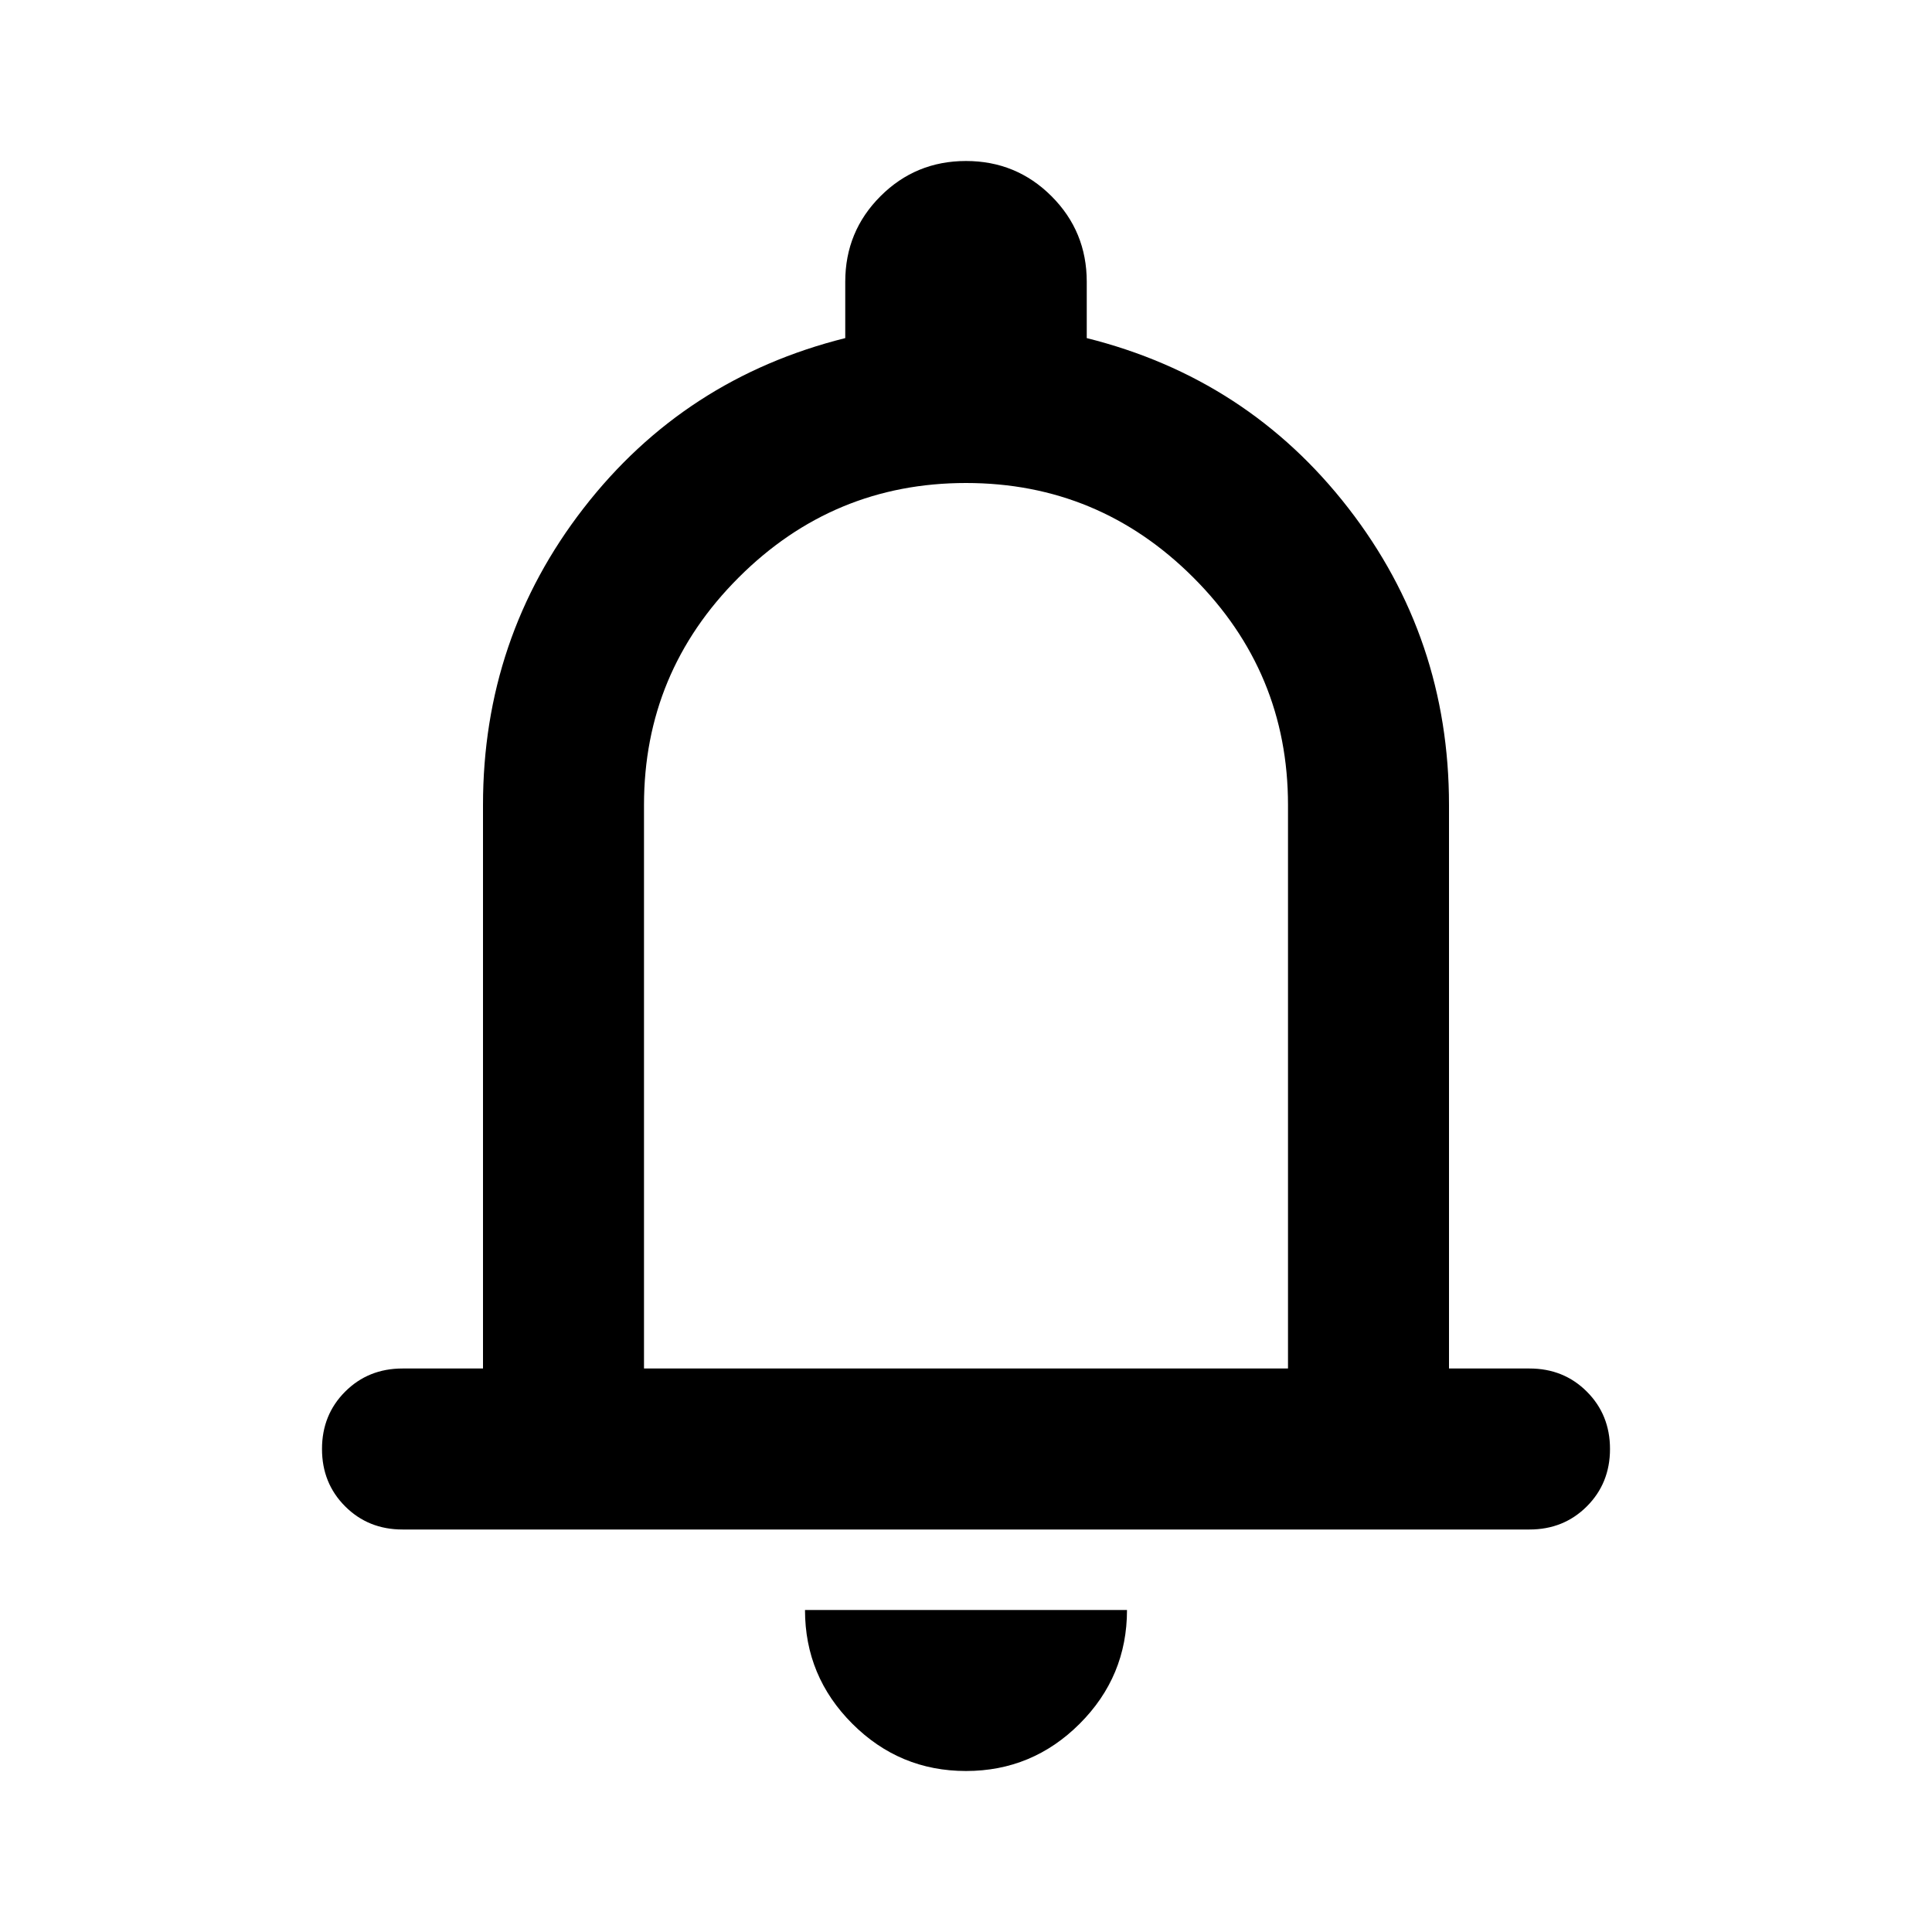
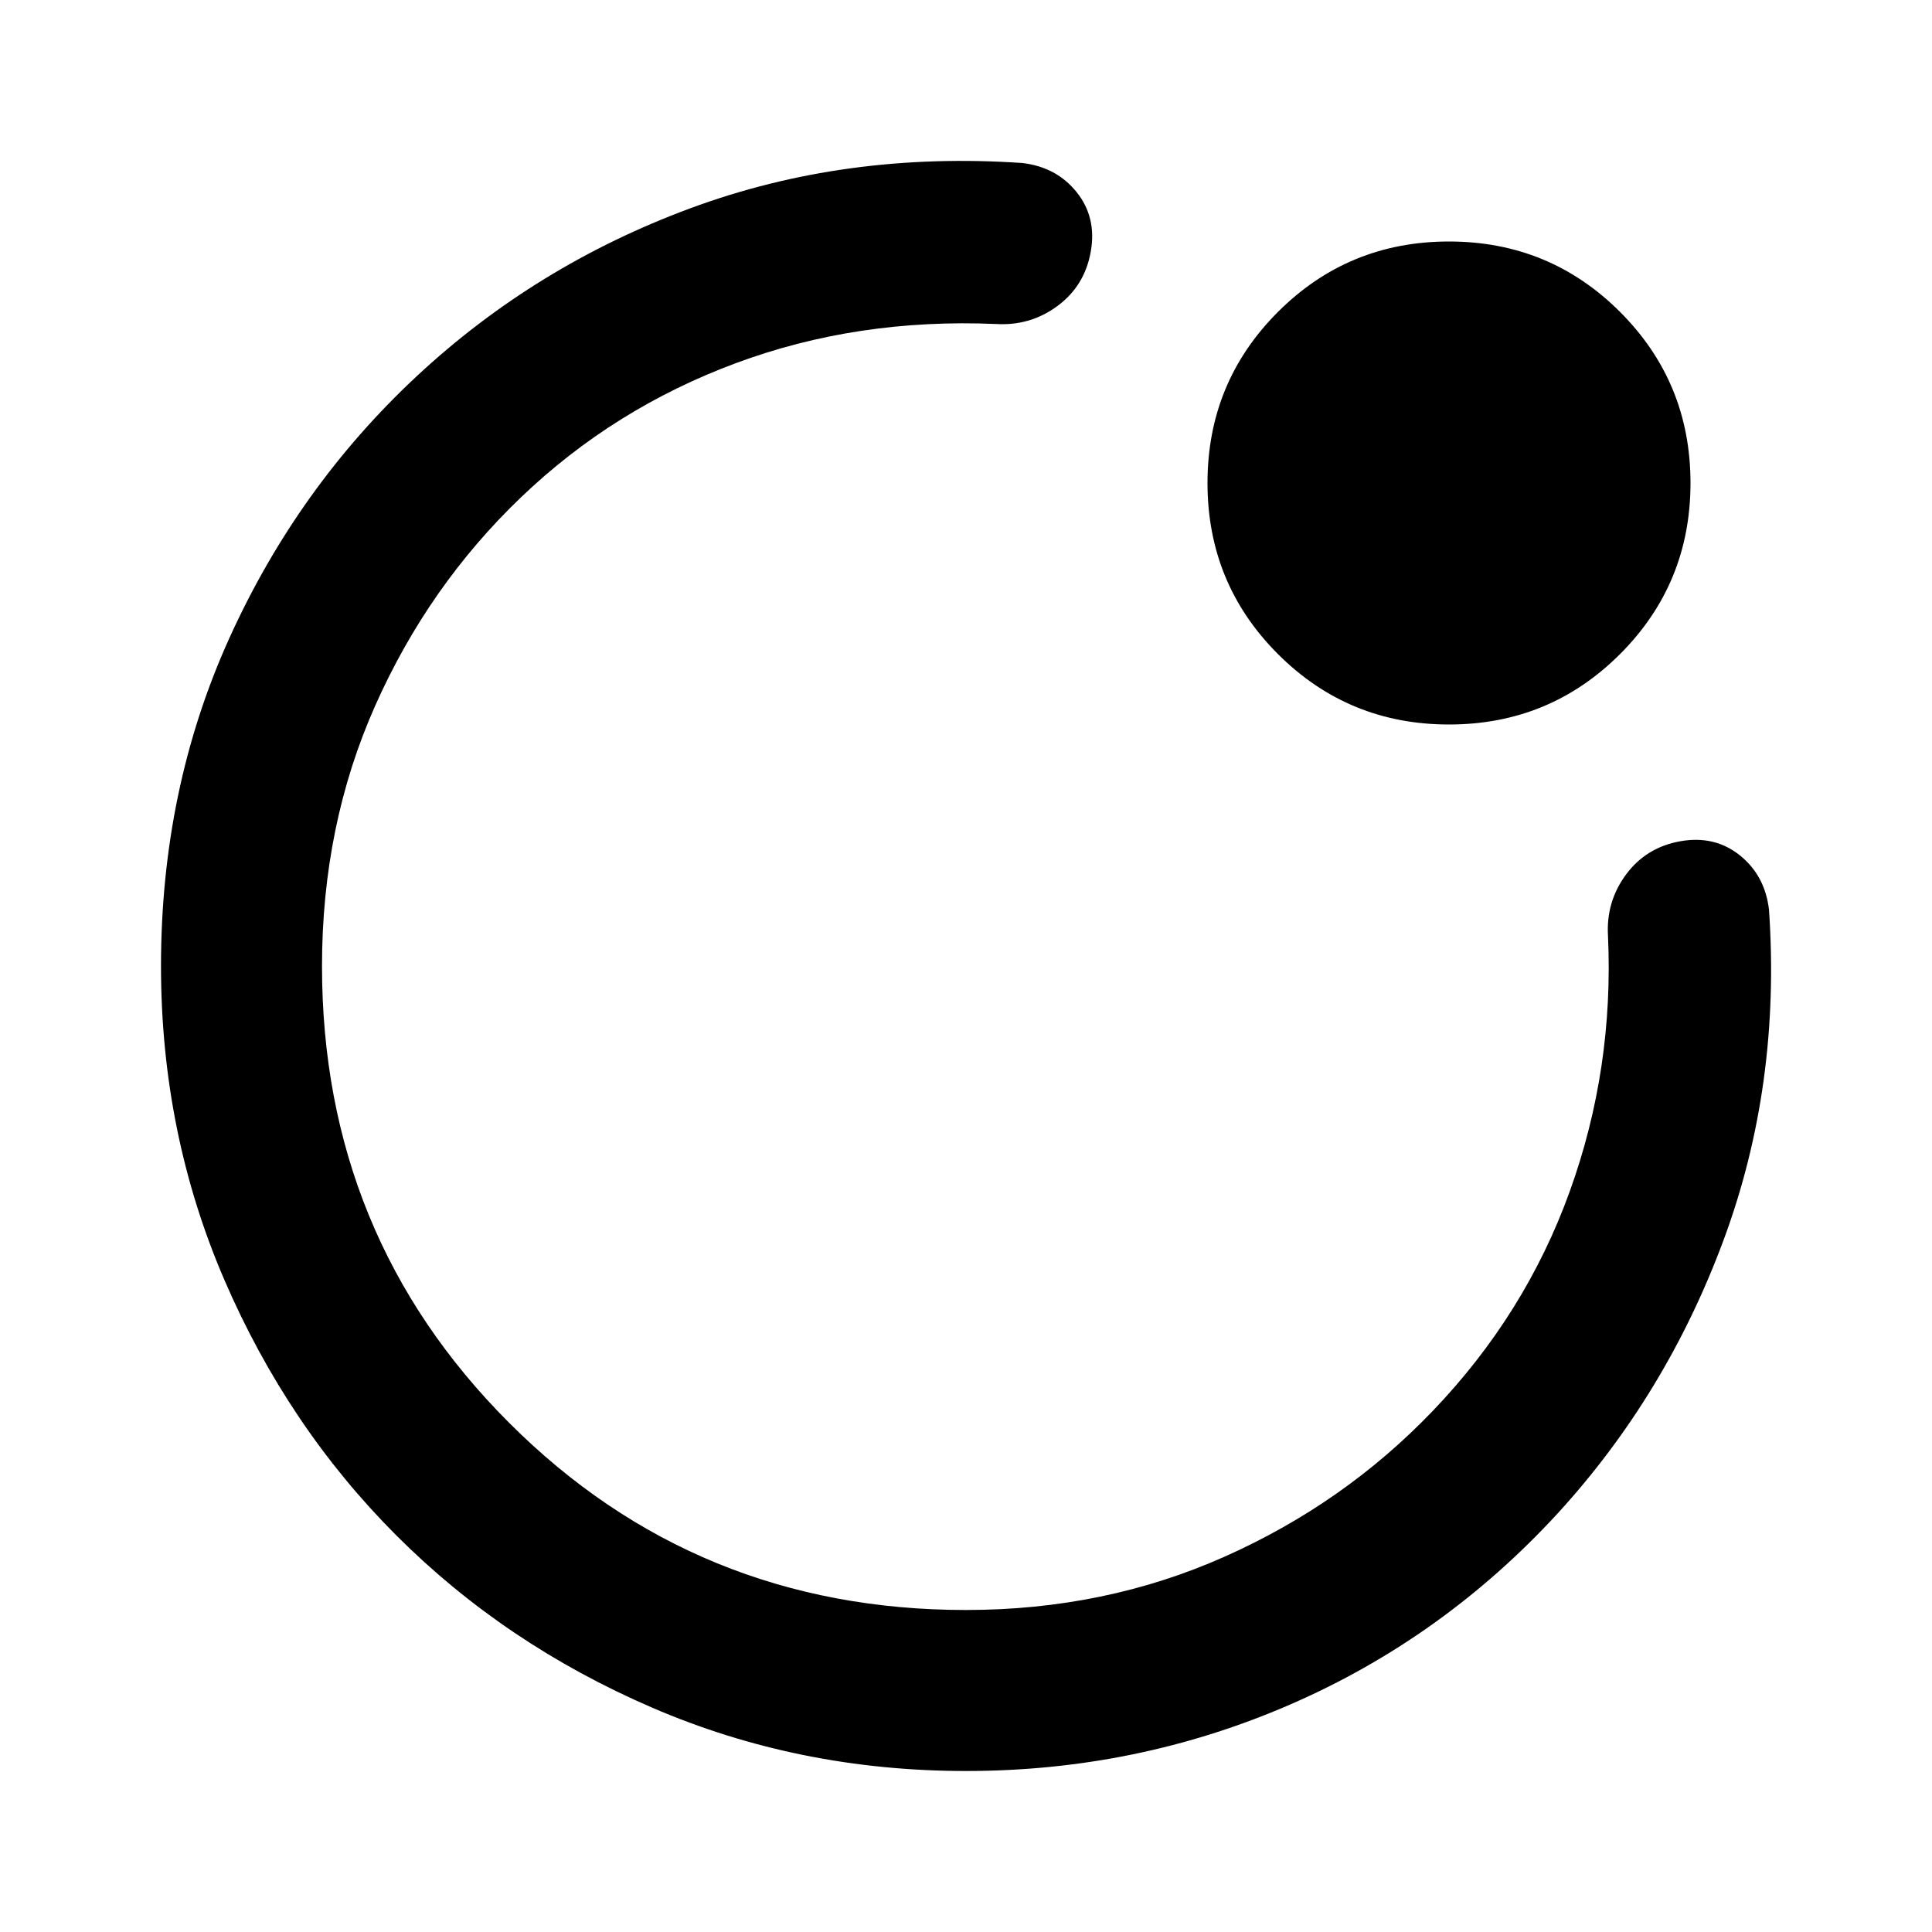
<svg xmlns="http://www.w3.org/2000/svg" height="24" viewBox="0 -960 960 960" width="24">
-   <path d="M200-200q-17 0-28.5-11.5T160-240q0-17 11.5-28.5T200-280h40v-280q0-83 50-147.5T420-792v-28q0-25 17.5-42.5T480-880q25 0 42.5 17.5T540-820v28q80 20 130 84.5T720-560v280h40q17 0 28.5 11.5T800-240q0 17-11.5 28.5T760-200H200Zm280-300Zm0 420q-33 0-56.5-23.5T400-160h160q0 33-23.5 56.5T480-80ZM320-280h320v-280q0-66-47-113t-113-47q-66 0-113 47t-47 113v280Z" />
+   <path d="M480-480Zm-400 0q0-88 34-163t93-130q59-55 136-83.5T508-879q17 2 27 14.5t7 29.5q-3 17-16.5 27t-30.5 9q-69-3-129.5 19.5T259-713q-46 44-72.5 103.5T160-480q0 134 93 227t227 93q69 0 128.5-26.5T712-259q46-48 68-109t19-127q-1-17 9-30.5t27-16.5q17-3 29.5 7t14.5 27q6 87-22.5 164T774-208q-57 62-133 95T480-80q-83 0-156-31.5T197-197q-54-54-85.5-127T80-480Zm640-120q-50 0-85-35t-35-85q0-50 35-85t85-35q50 0 85 35t35 85q0 50-35 85t-85 35Z" />
</svg>
